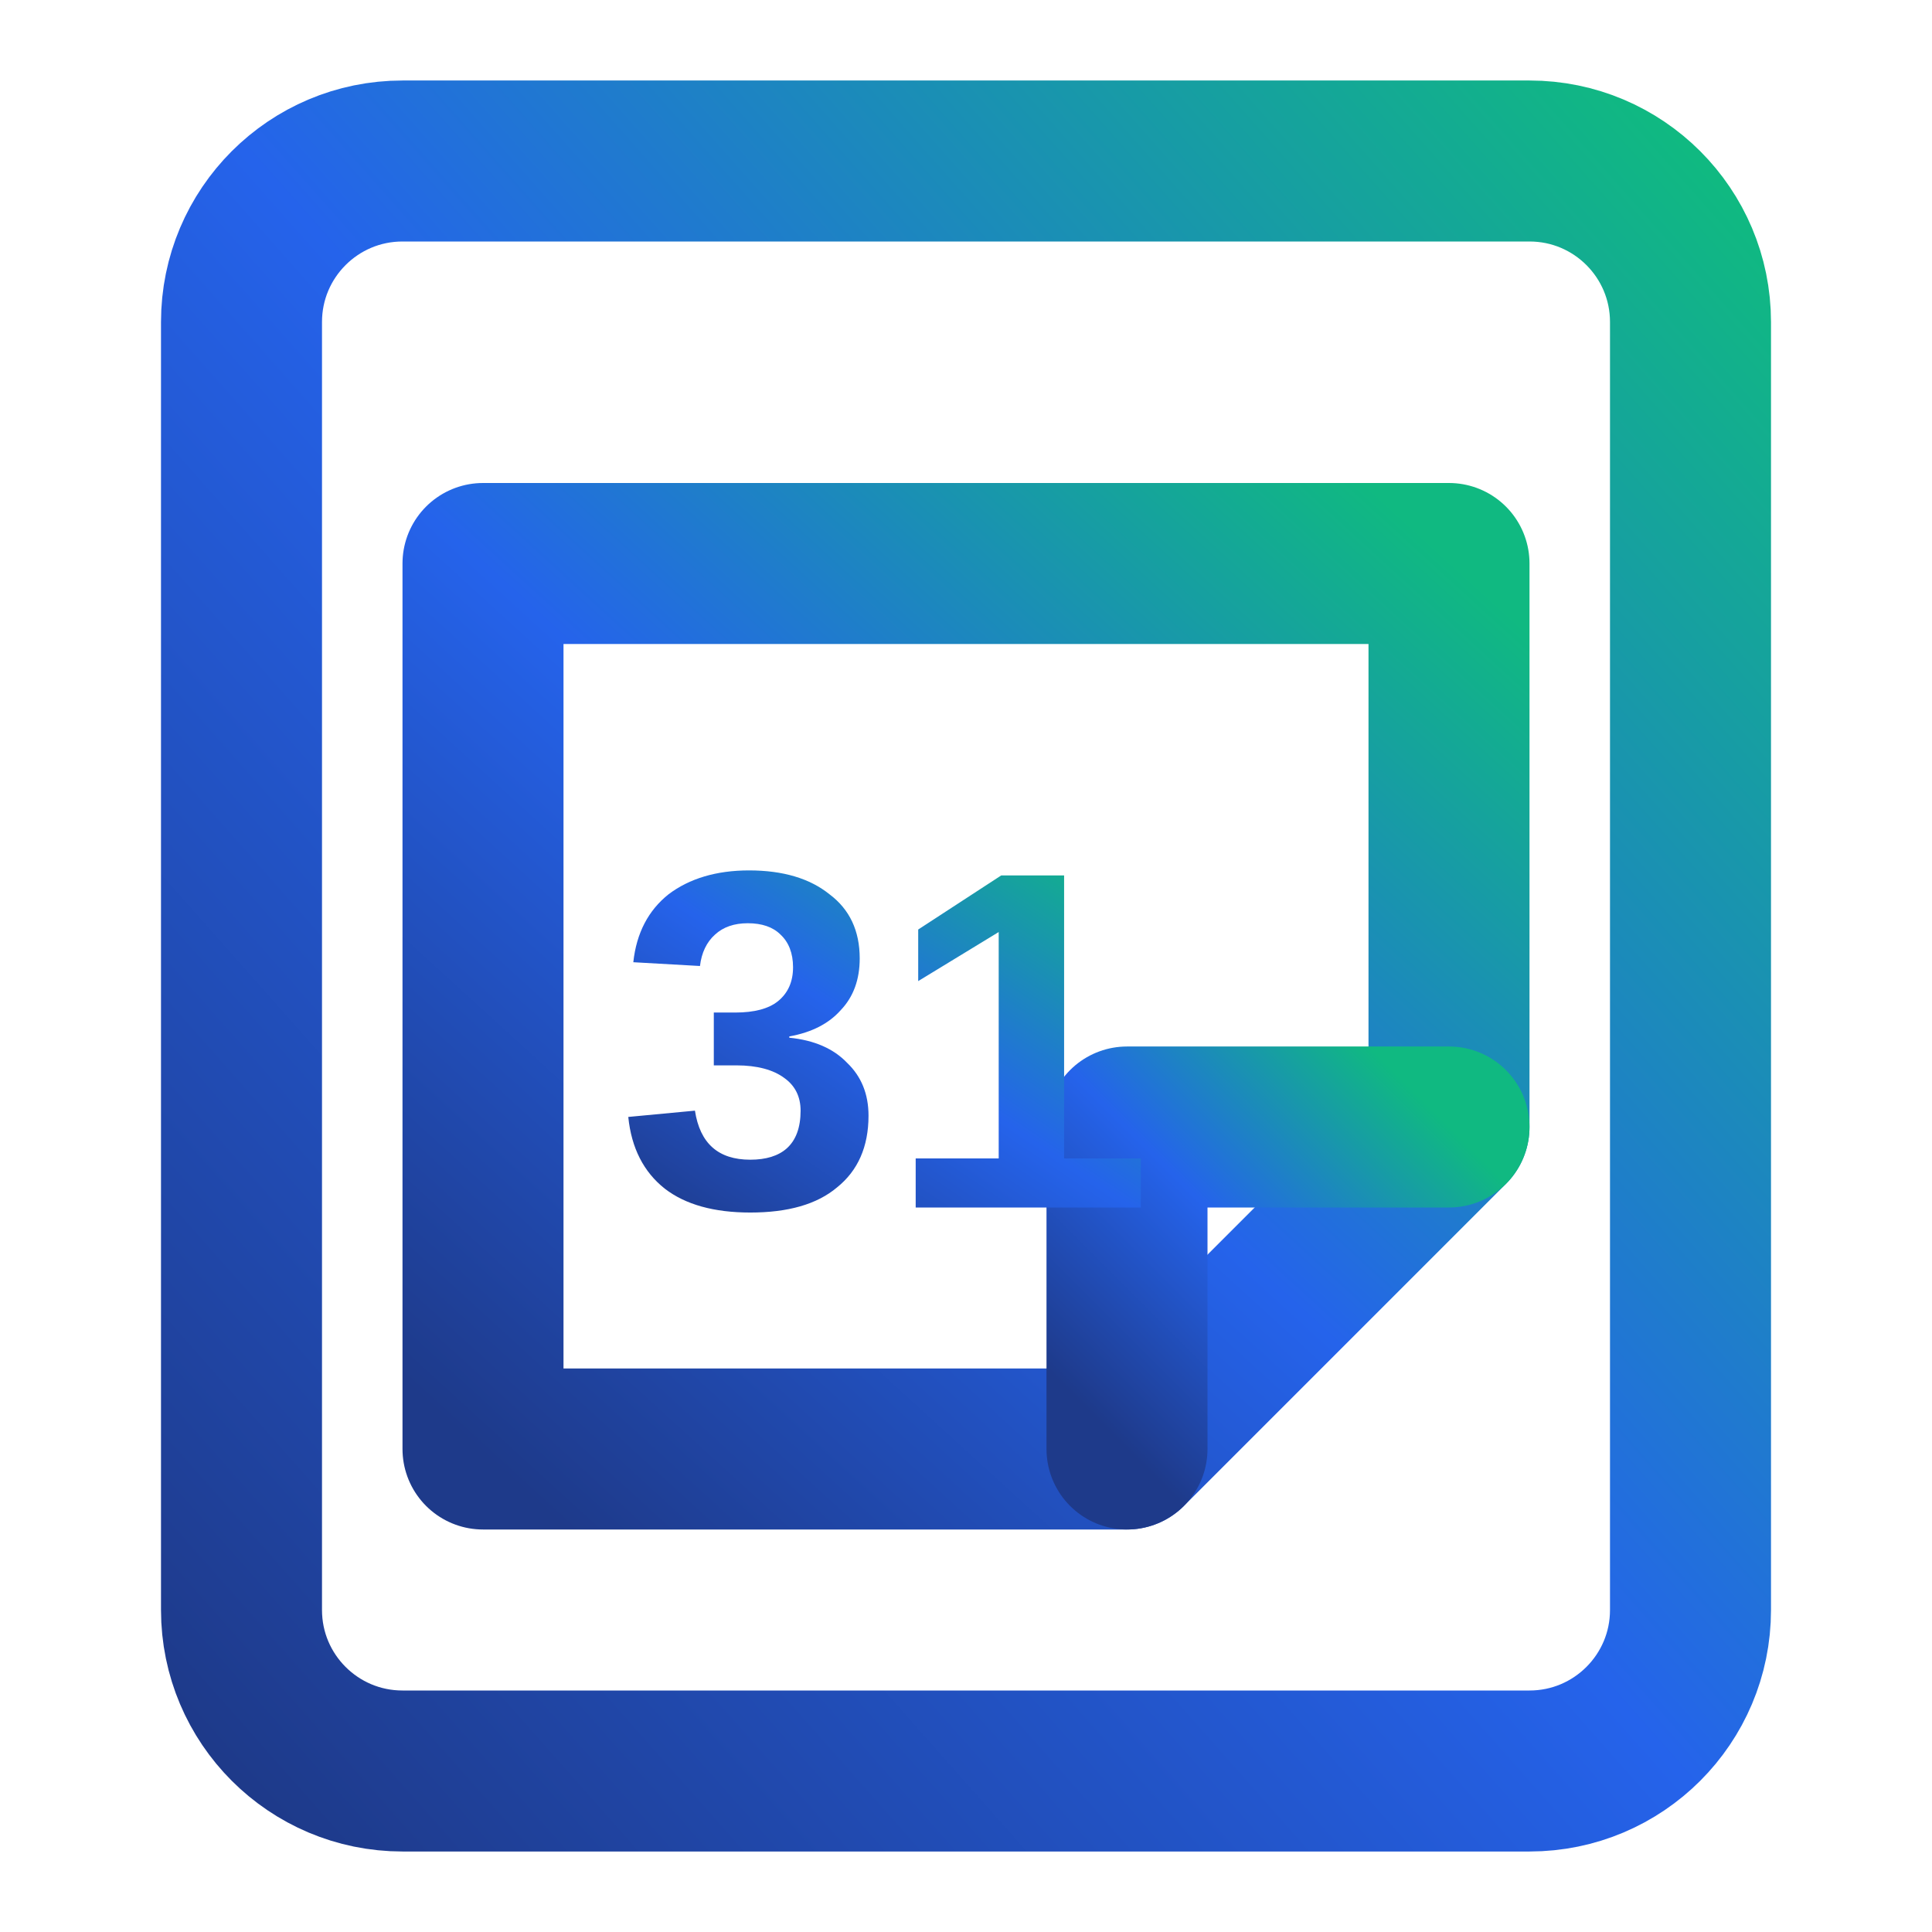
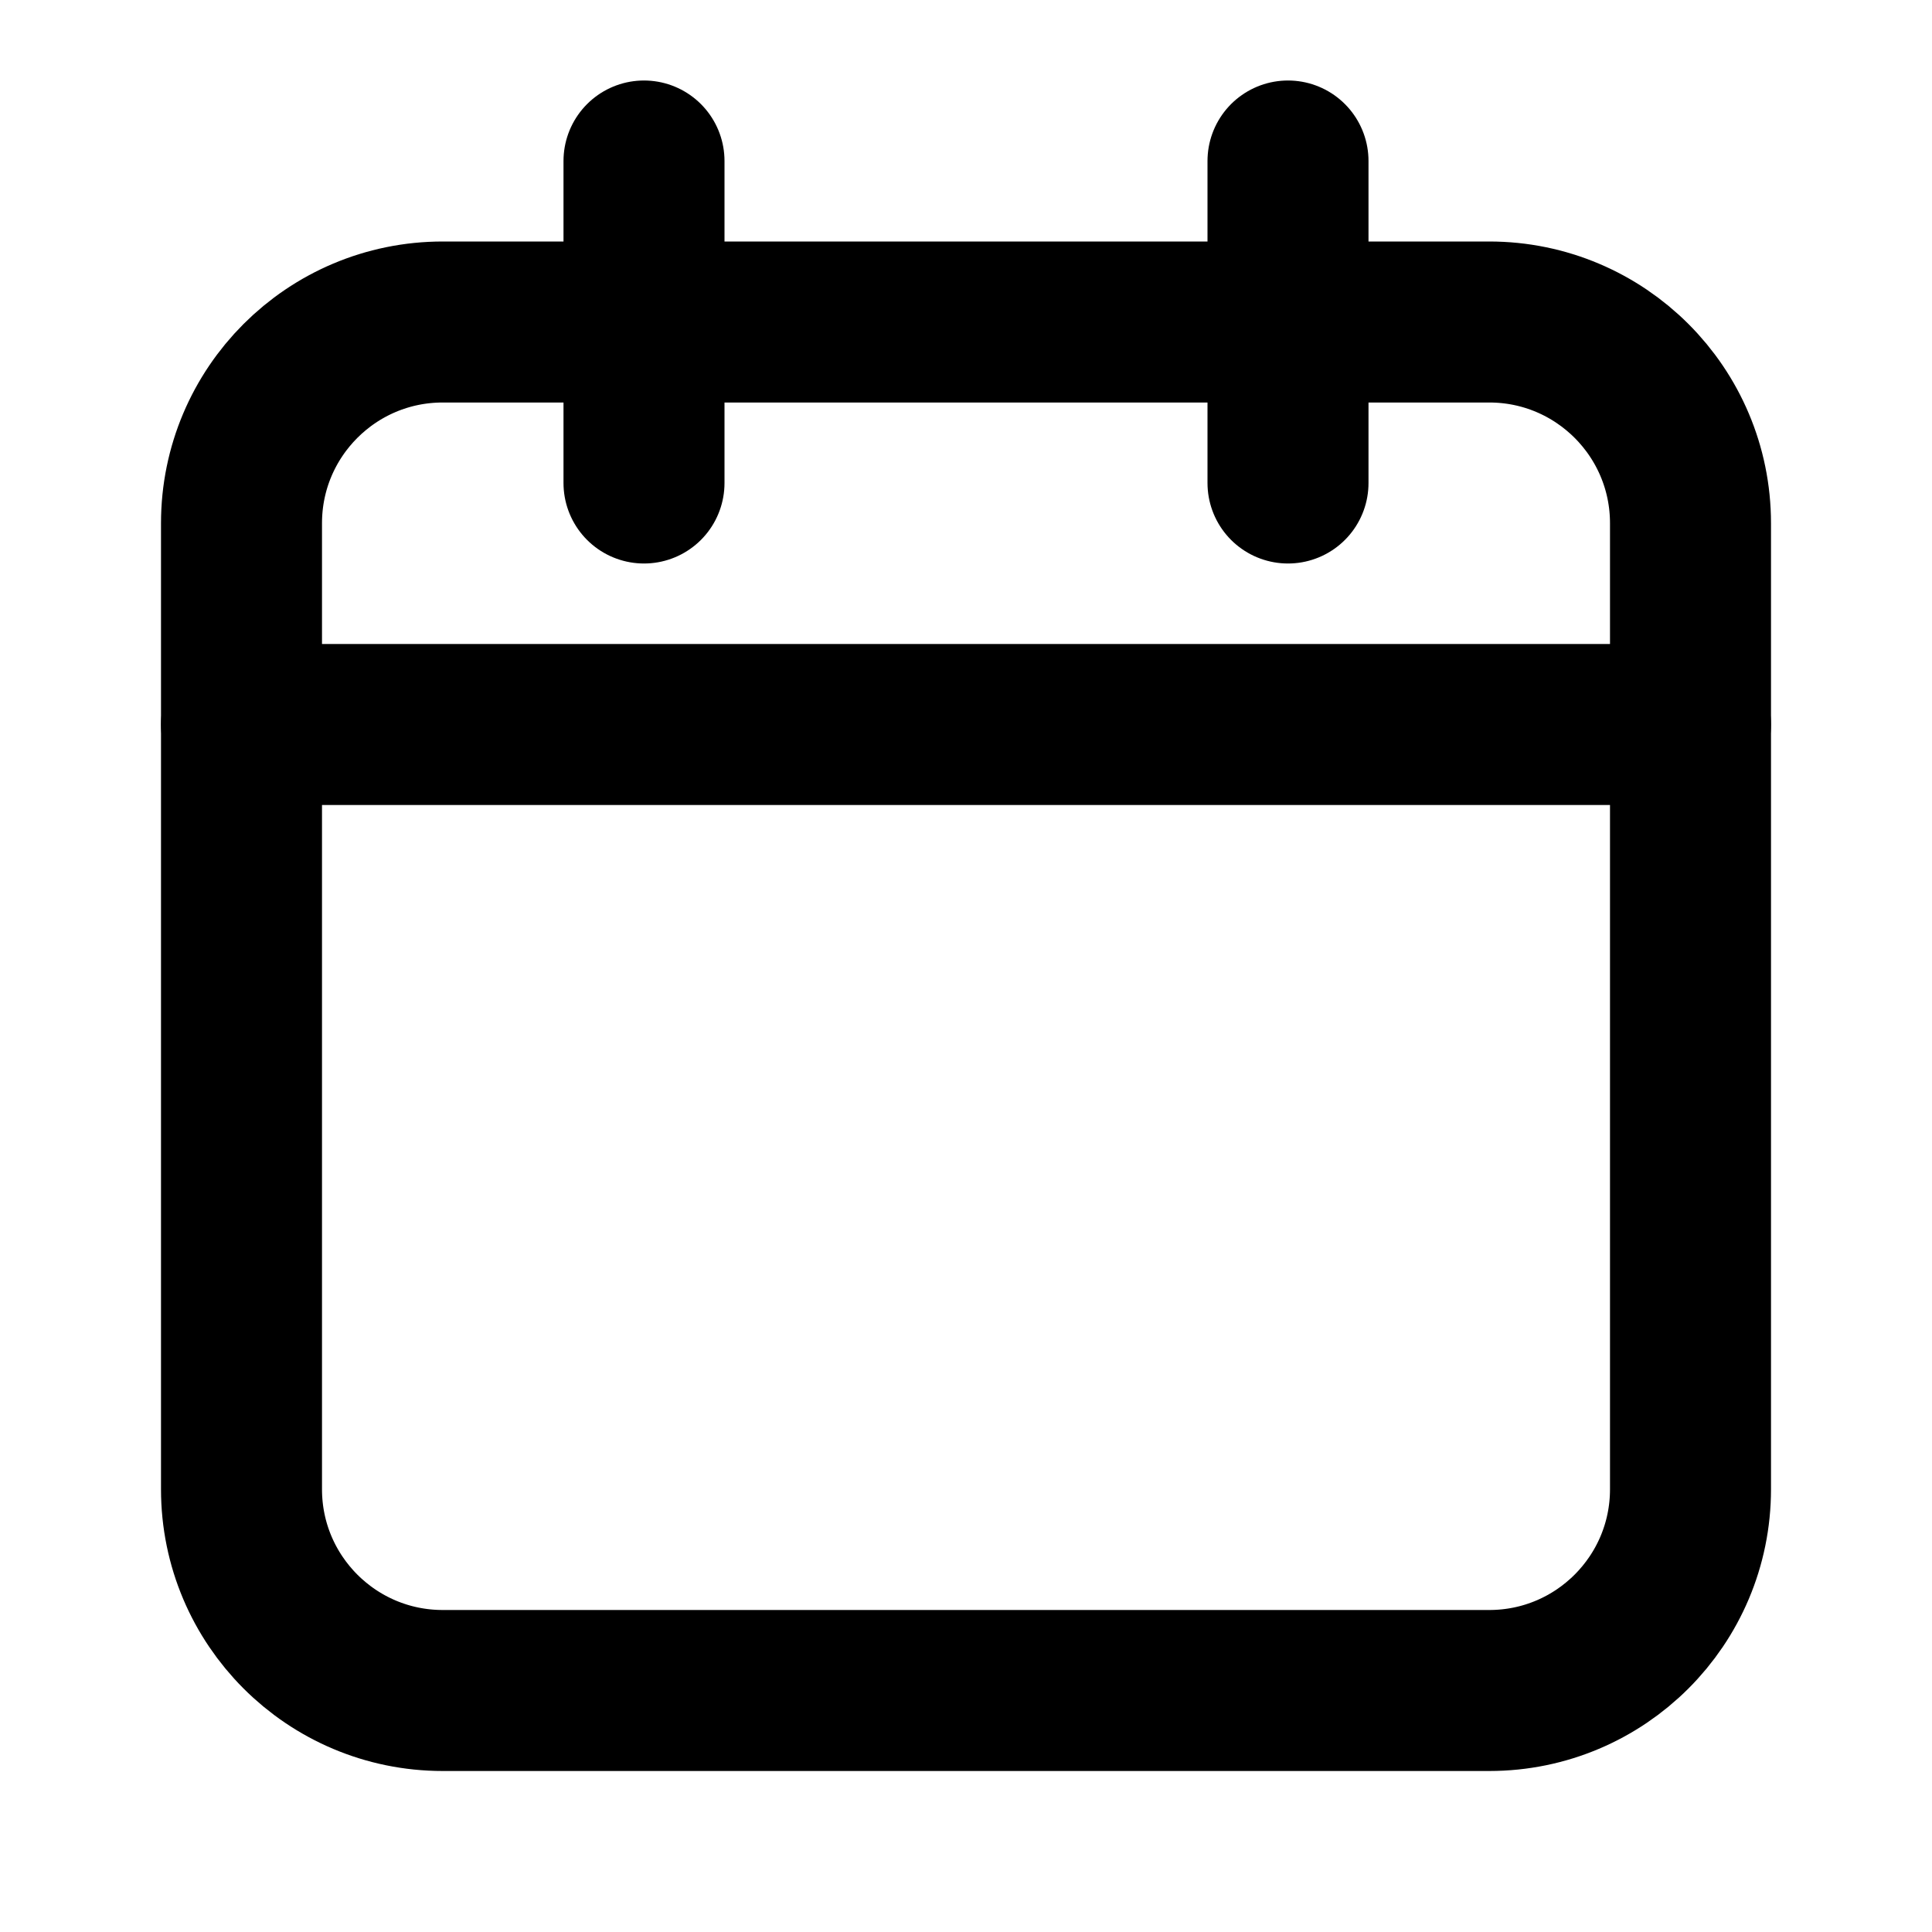
- <svg xmlns="http://www.w3.org/2000/svg" width="24" height="24" viewBox="0 0 24 24" fill="none" stroke="url(#brGradient)" stroke-width="2" stroke-linecap="round" stroke-linejoin="round">
-   <defs>
-     <linearGradient id="brGradient" x1="0%" y1="100%" x2="100%" y2="0%">
-       <stop offset="0%" stop-color="#1e3a8a" />
-       <stop offset="50%" stop-color="#2563eb" />
-       <stop offset="100%" stop-color="#10b981" />
-     </linearGradient>
-   </defs>
-   <rect x="3" y="2" width="18" height="20" rx="2" ry="2" />
-   <path d="M 6 7 h 12 v 7 l -4 4 H 6 Z" />
-   <polyline points="18 14 14 14 14 18" />
-   <line x1="9" y1="4" x2="9" y2="7" />
-   <line x1="15" y1="4" x2="15" y2="7" />
-   <text x="11" y="15" font-family="Arial, Helvetica, sans-serif" font-size="6" font-weight="bold" text-anchor="middle" fill="url(#brGradient)" stroke="none">31</text>
+ <svg xmlns="http://www.w3.org/2000/svg" width="24" height="24" viewBox="0 0 24 24" fill="none" stroke="currentColor" stroke-width="2" stroke-linecap="round" stroke-linejoin="round">
+   <rect x="3" y="4" width="18" height="17" rx="2.5" />
+   <path d="M3 9h18" />
+   <path d="M8 2v4M16 2v4" />
</svg>
